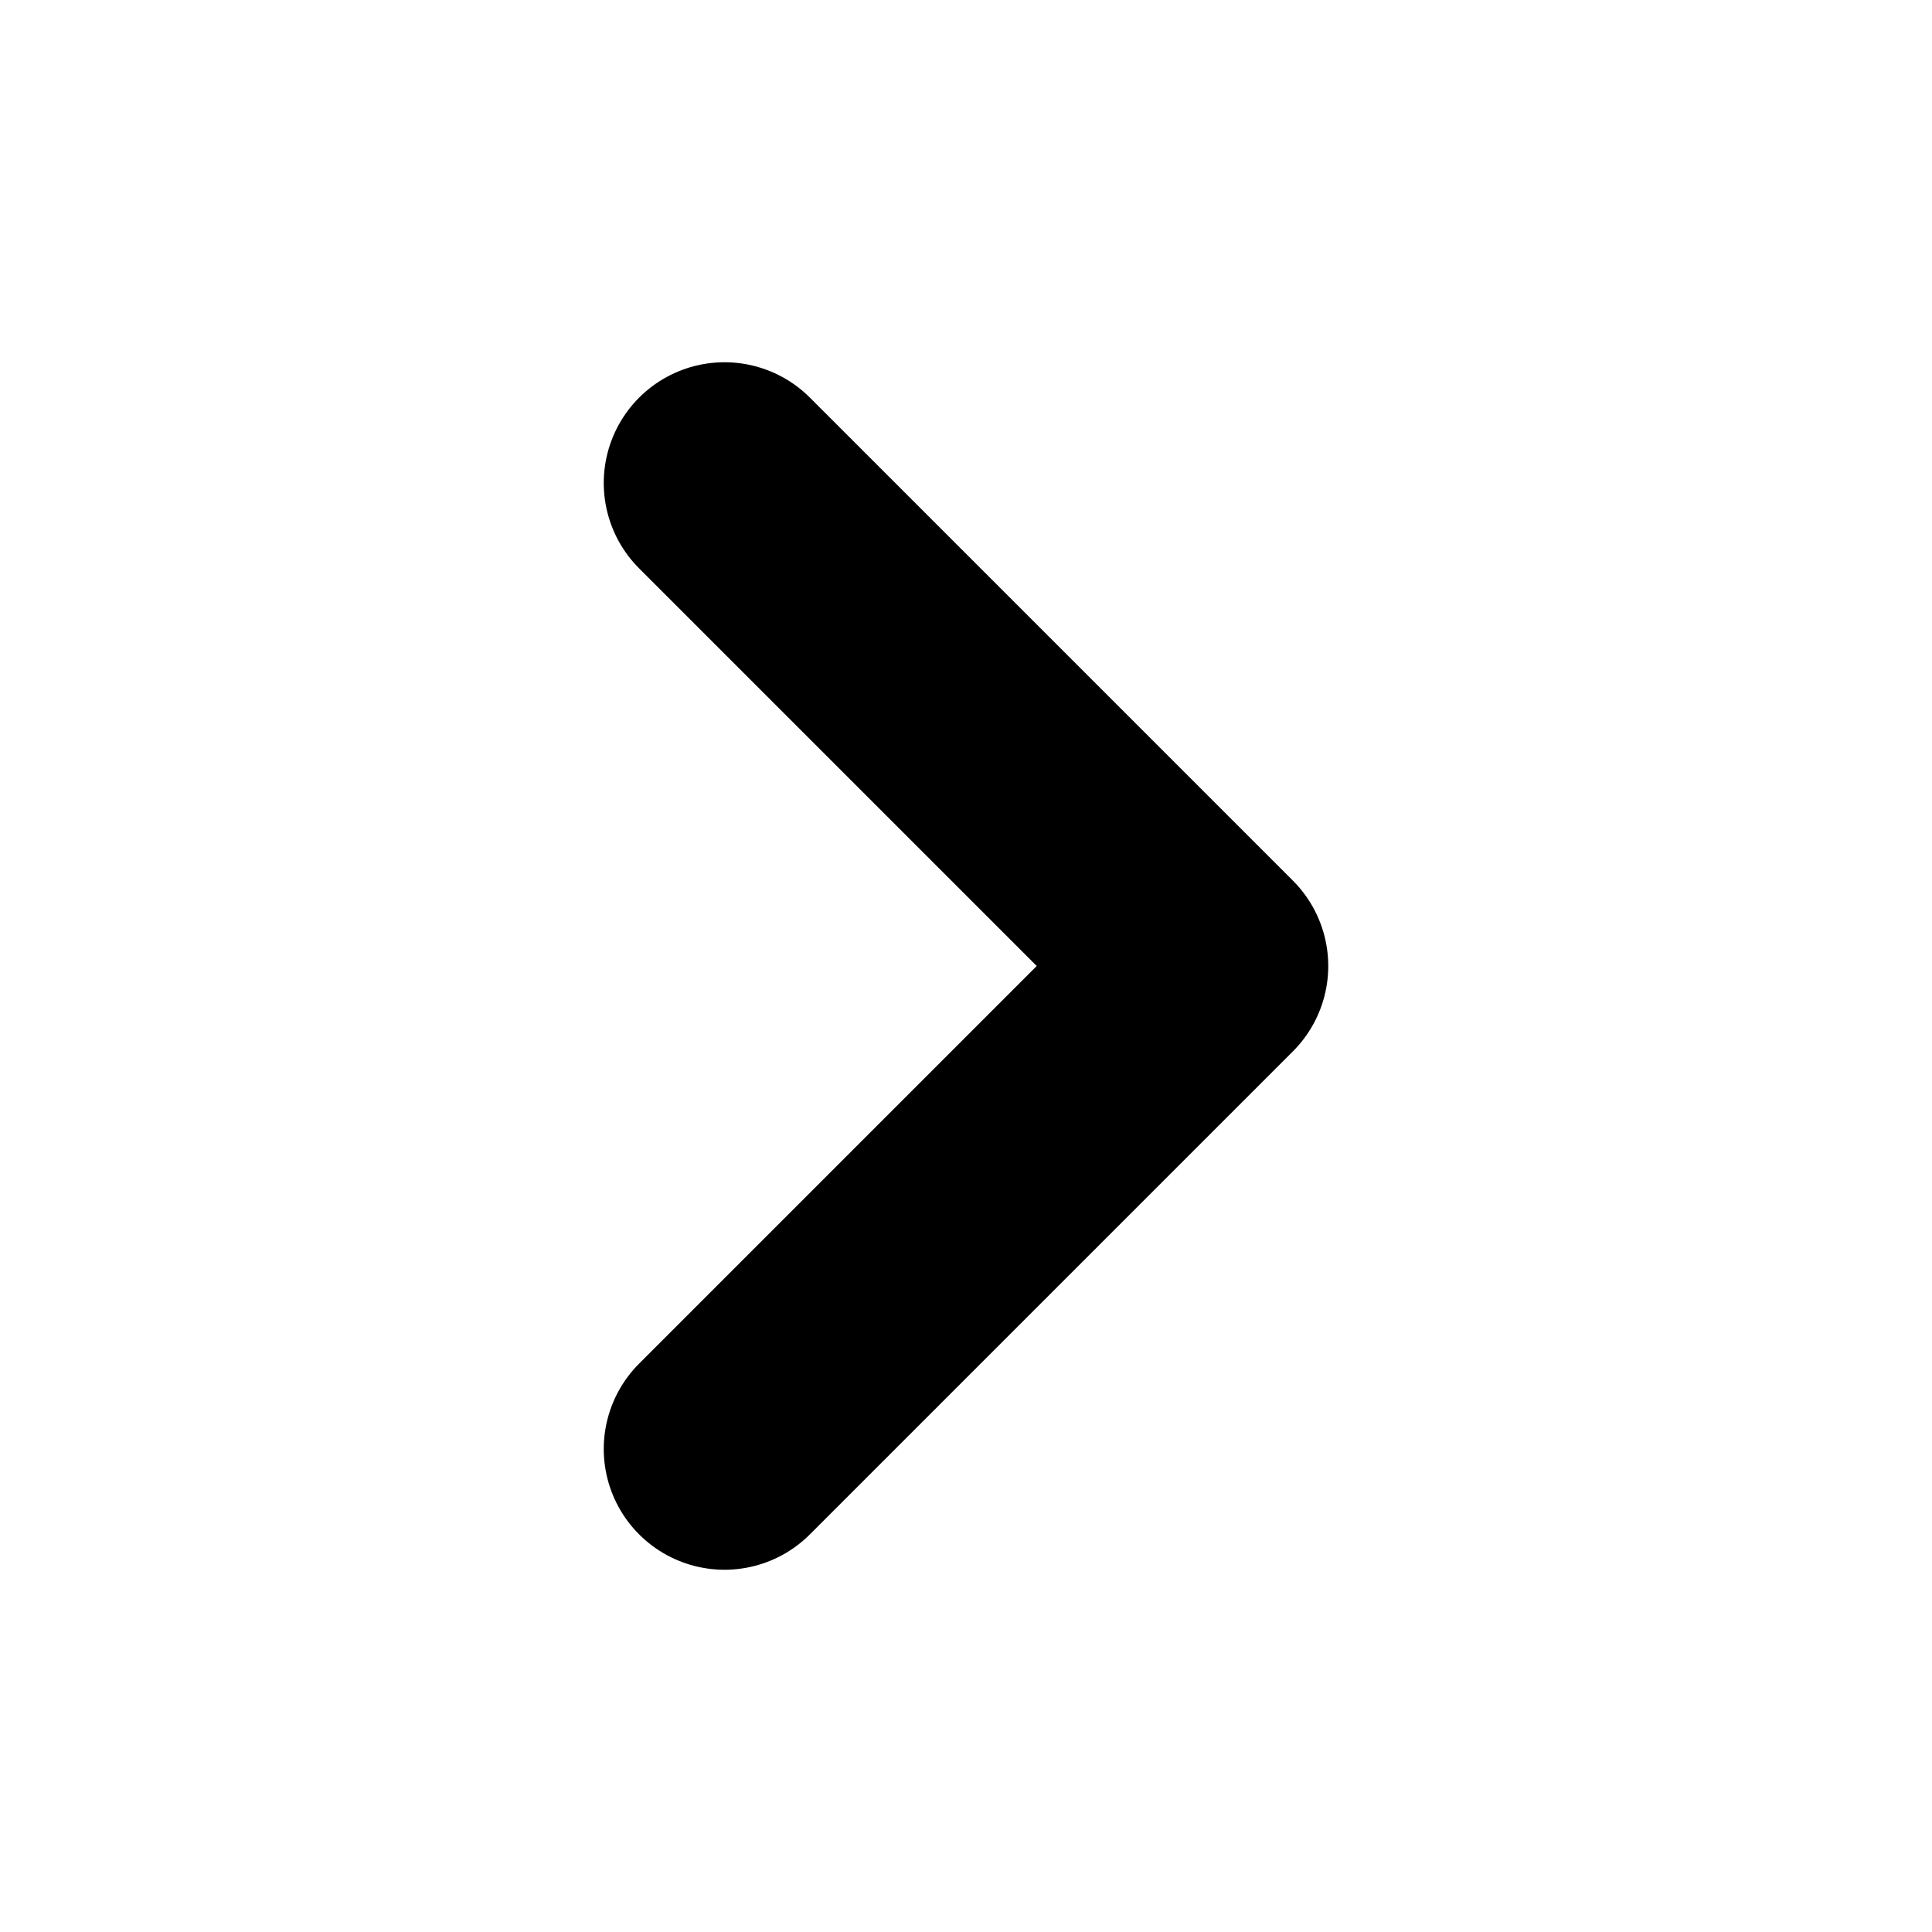
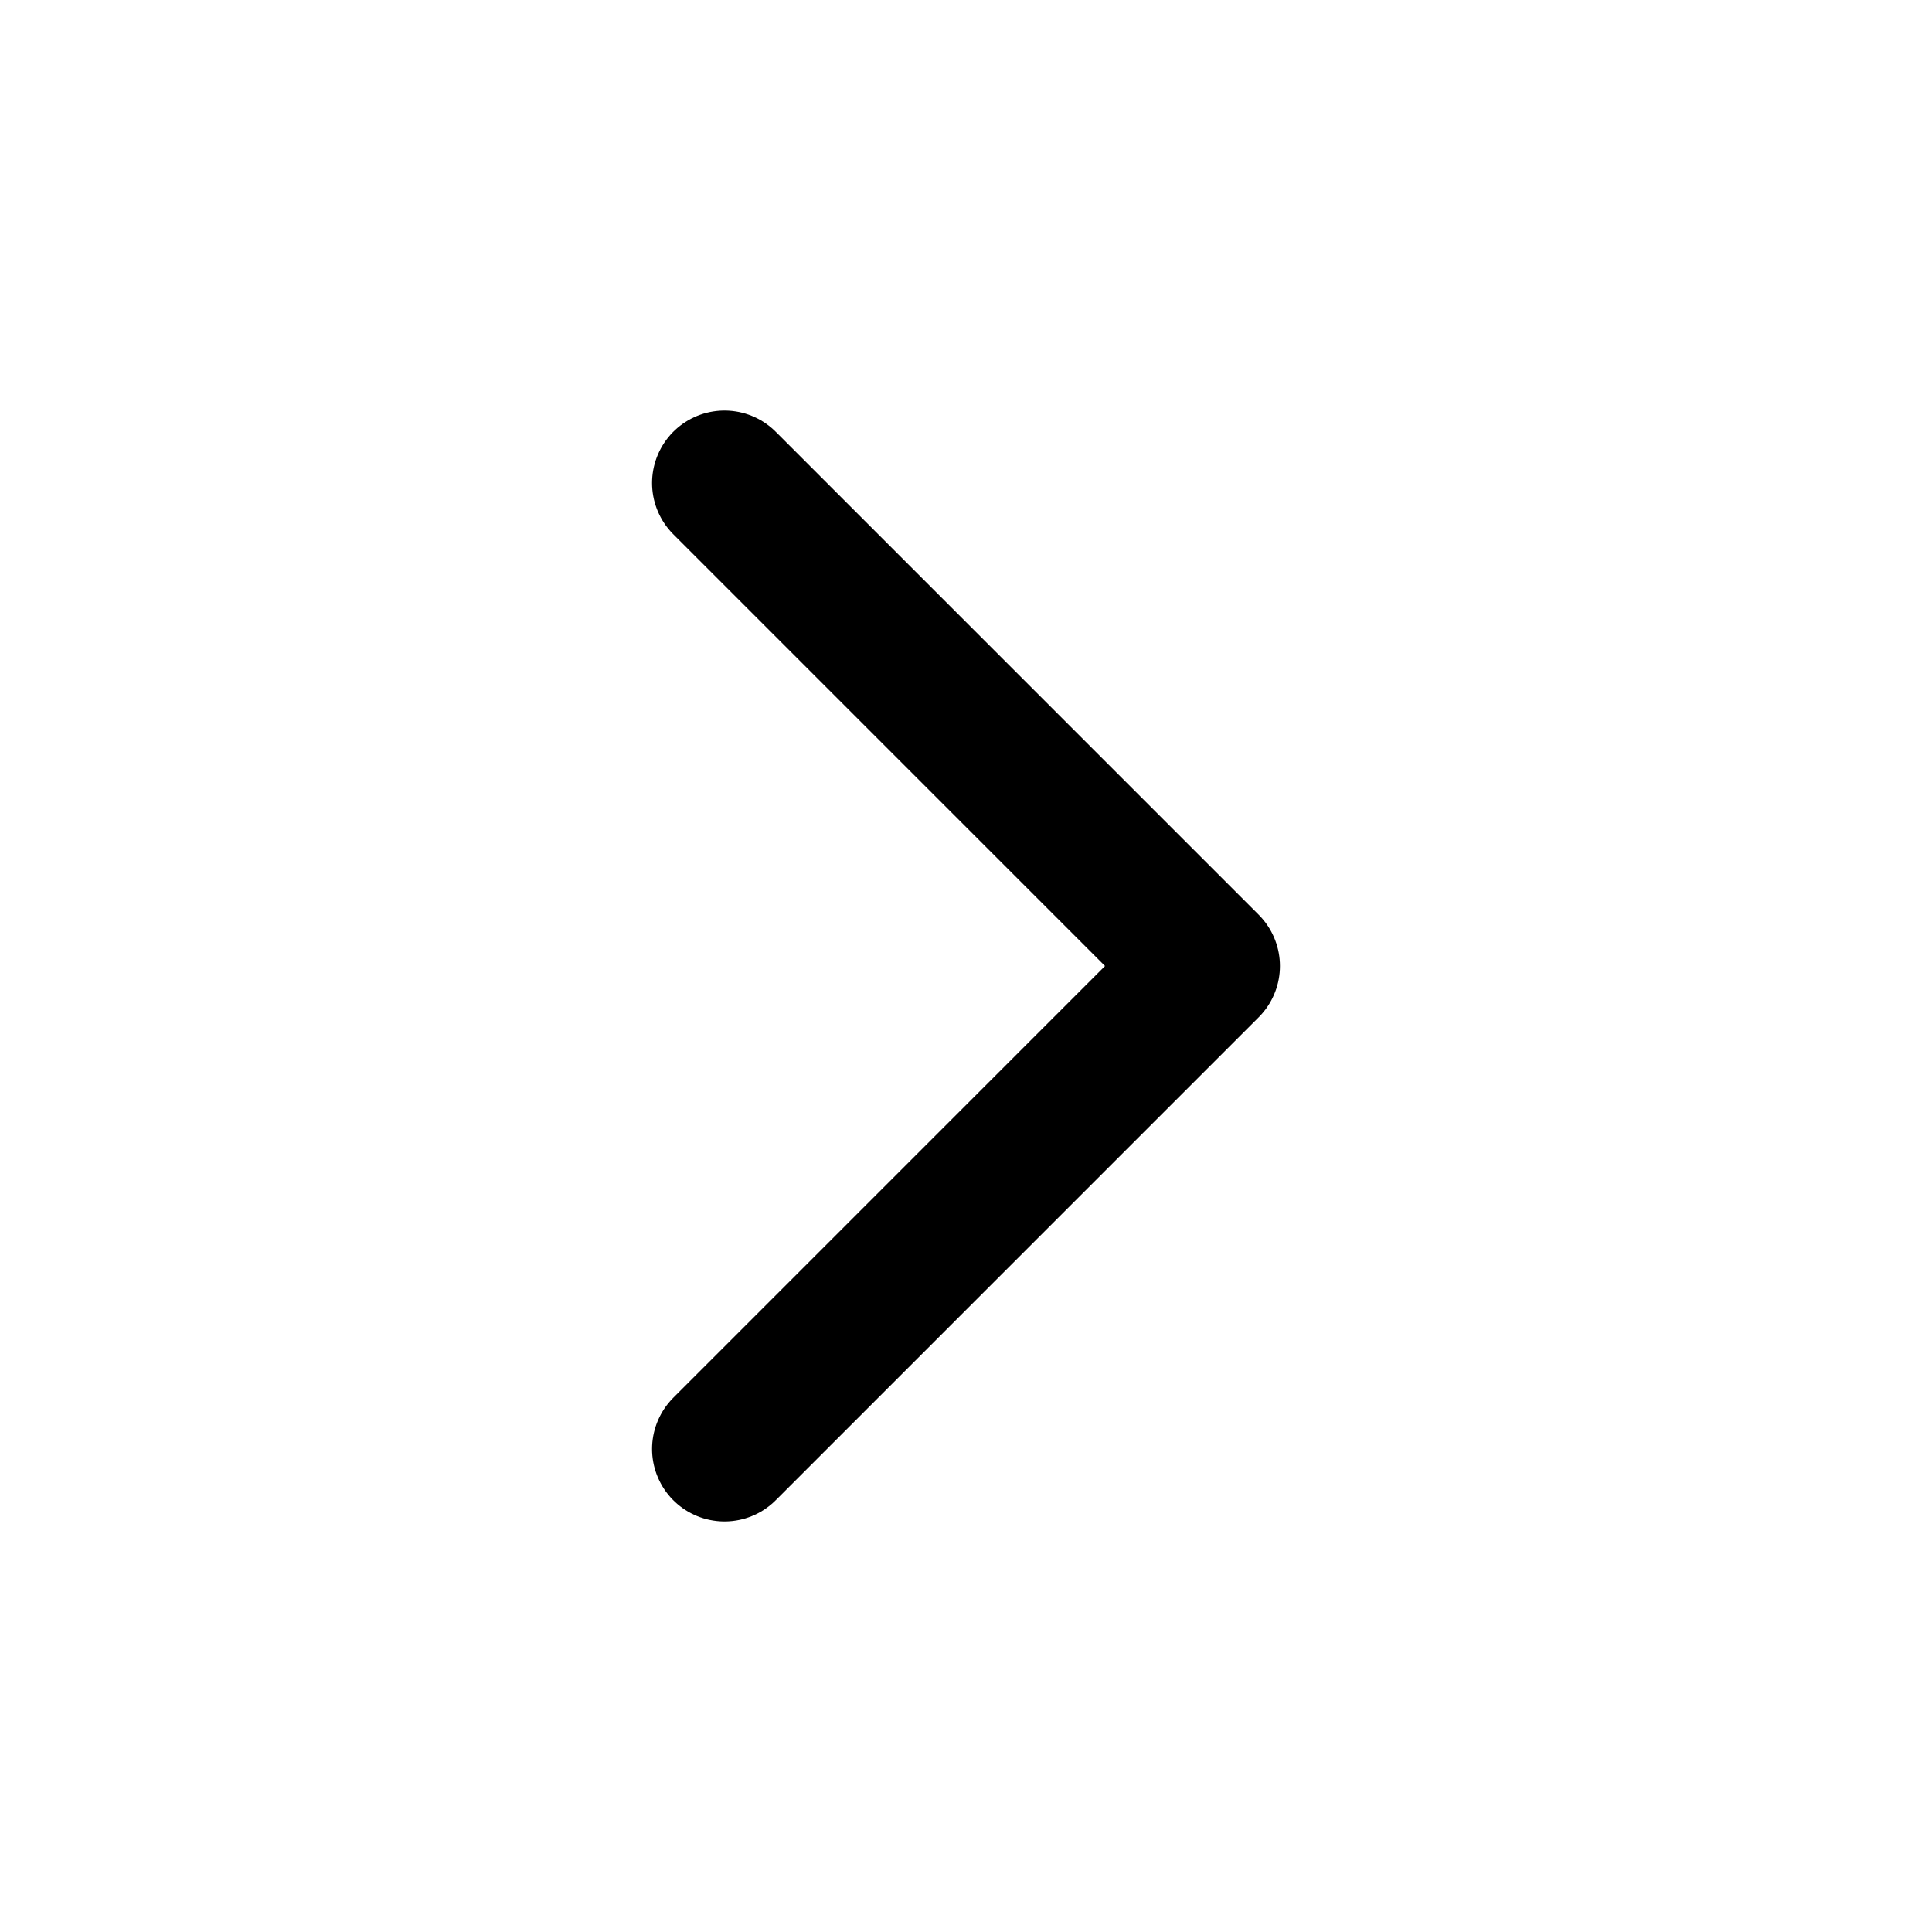
<svg xmlns="http://www.w3.org/2000/svg" preserveAspectRatio="none" overflow="visible" style="display: block;" width="16" height="16" viewBox="0 0 16 16" fill="none">
  <g id="chevron-right">
-     <path id="Icon" d="M6 12L10 8L6 4" stroke-width="2" stroke-linecap="round" stroke-linejoin="round" stroke="black" />
+     <path id="Icon" d="M6 12L10 8L6 4" stroke-width="1.2" stroke-linecap="round" stroke-linejoin="round" stroke="black" />
  </g>
</svg>
